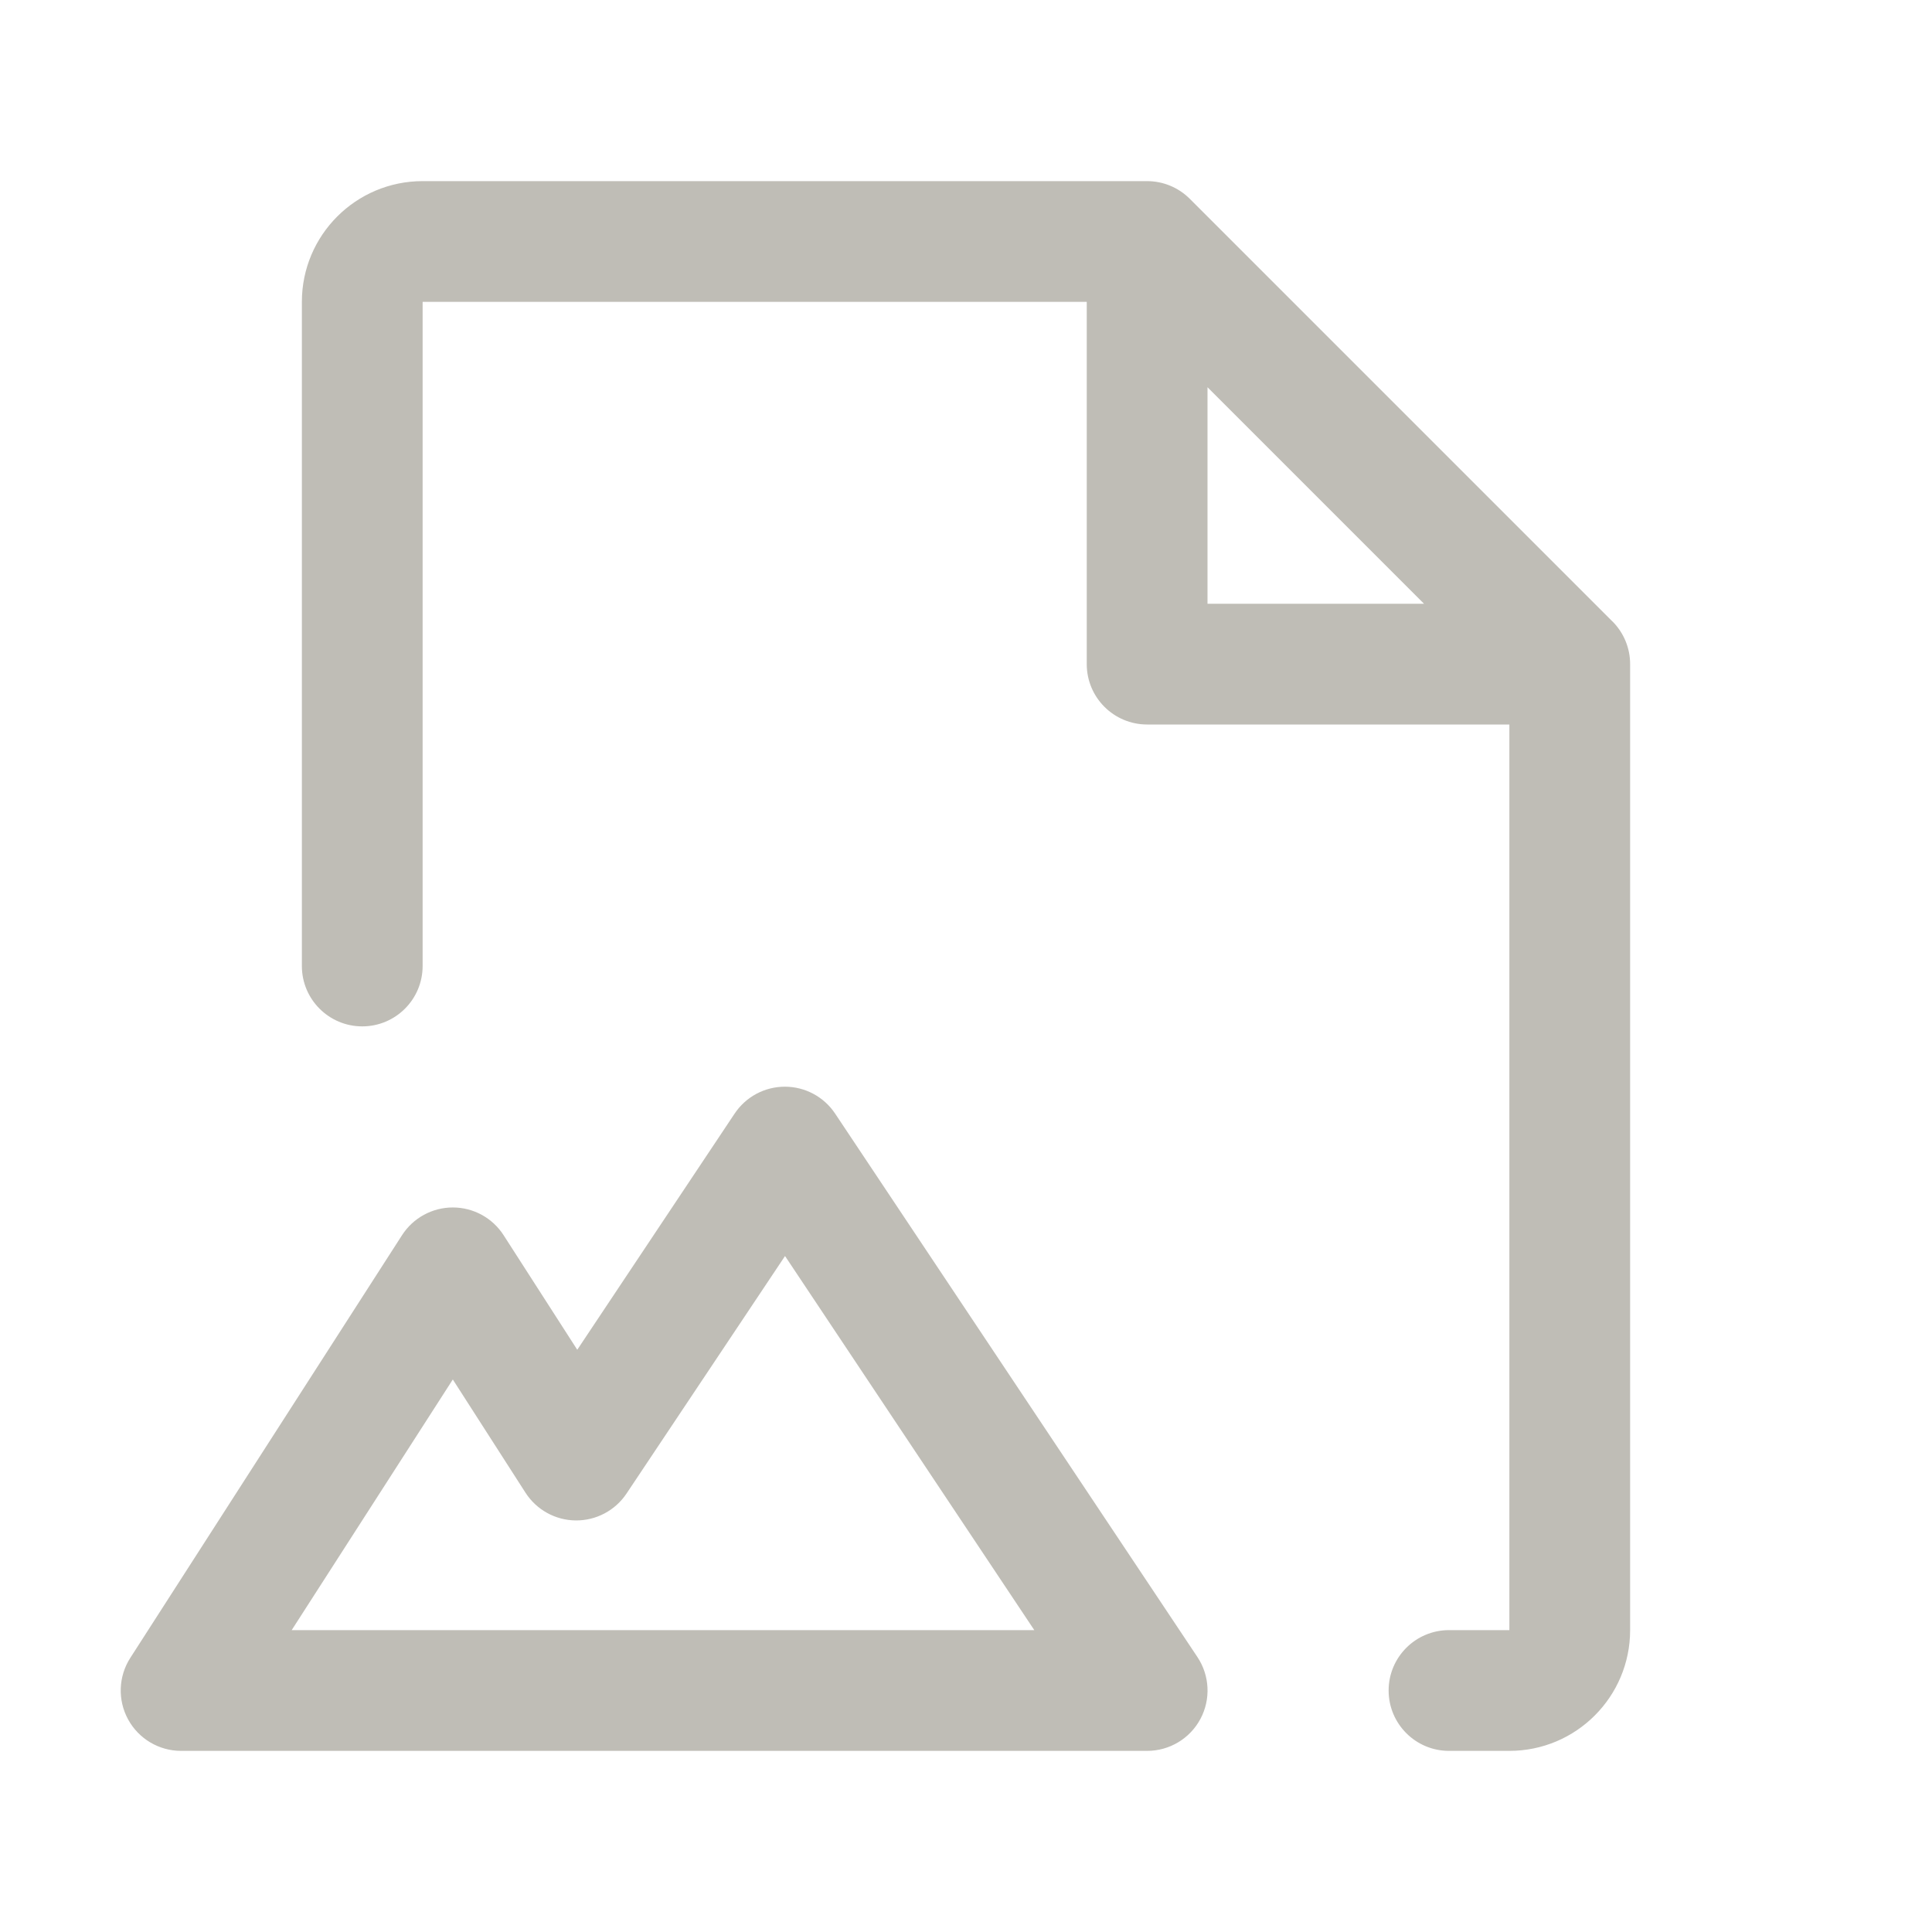
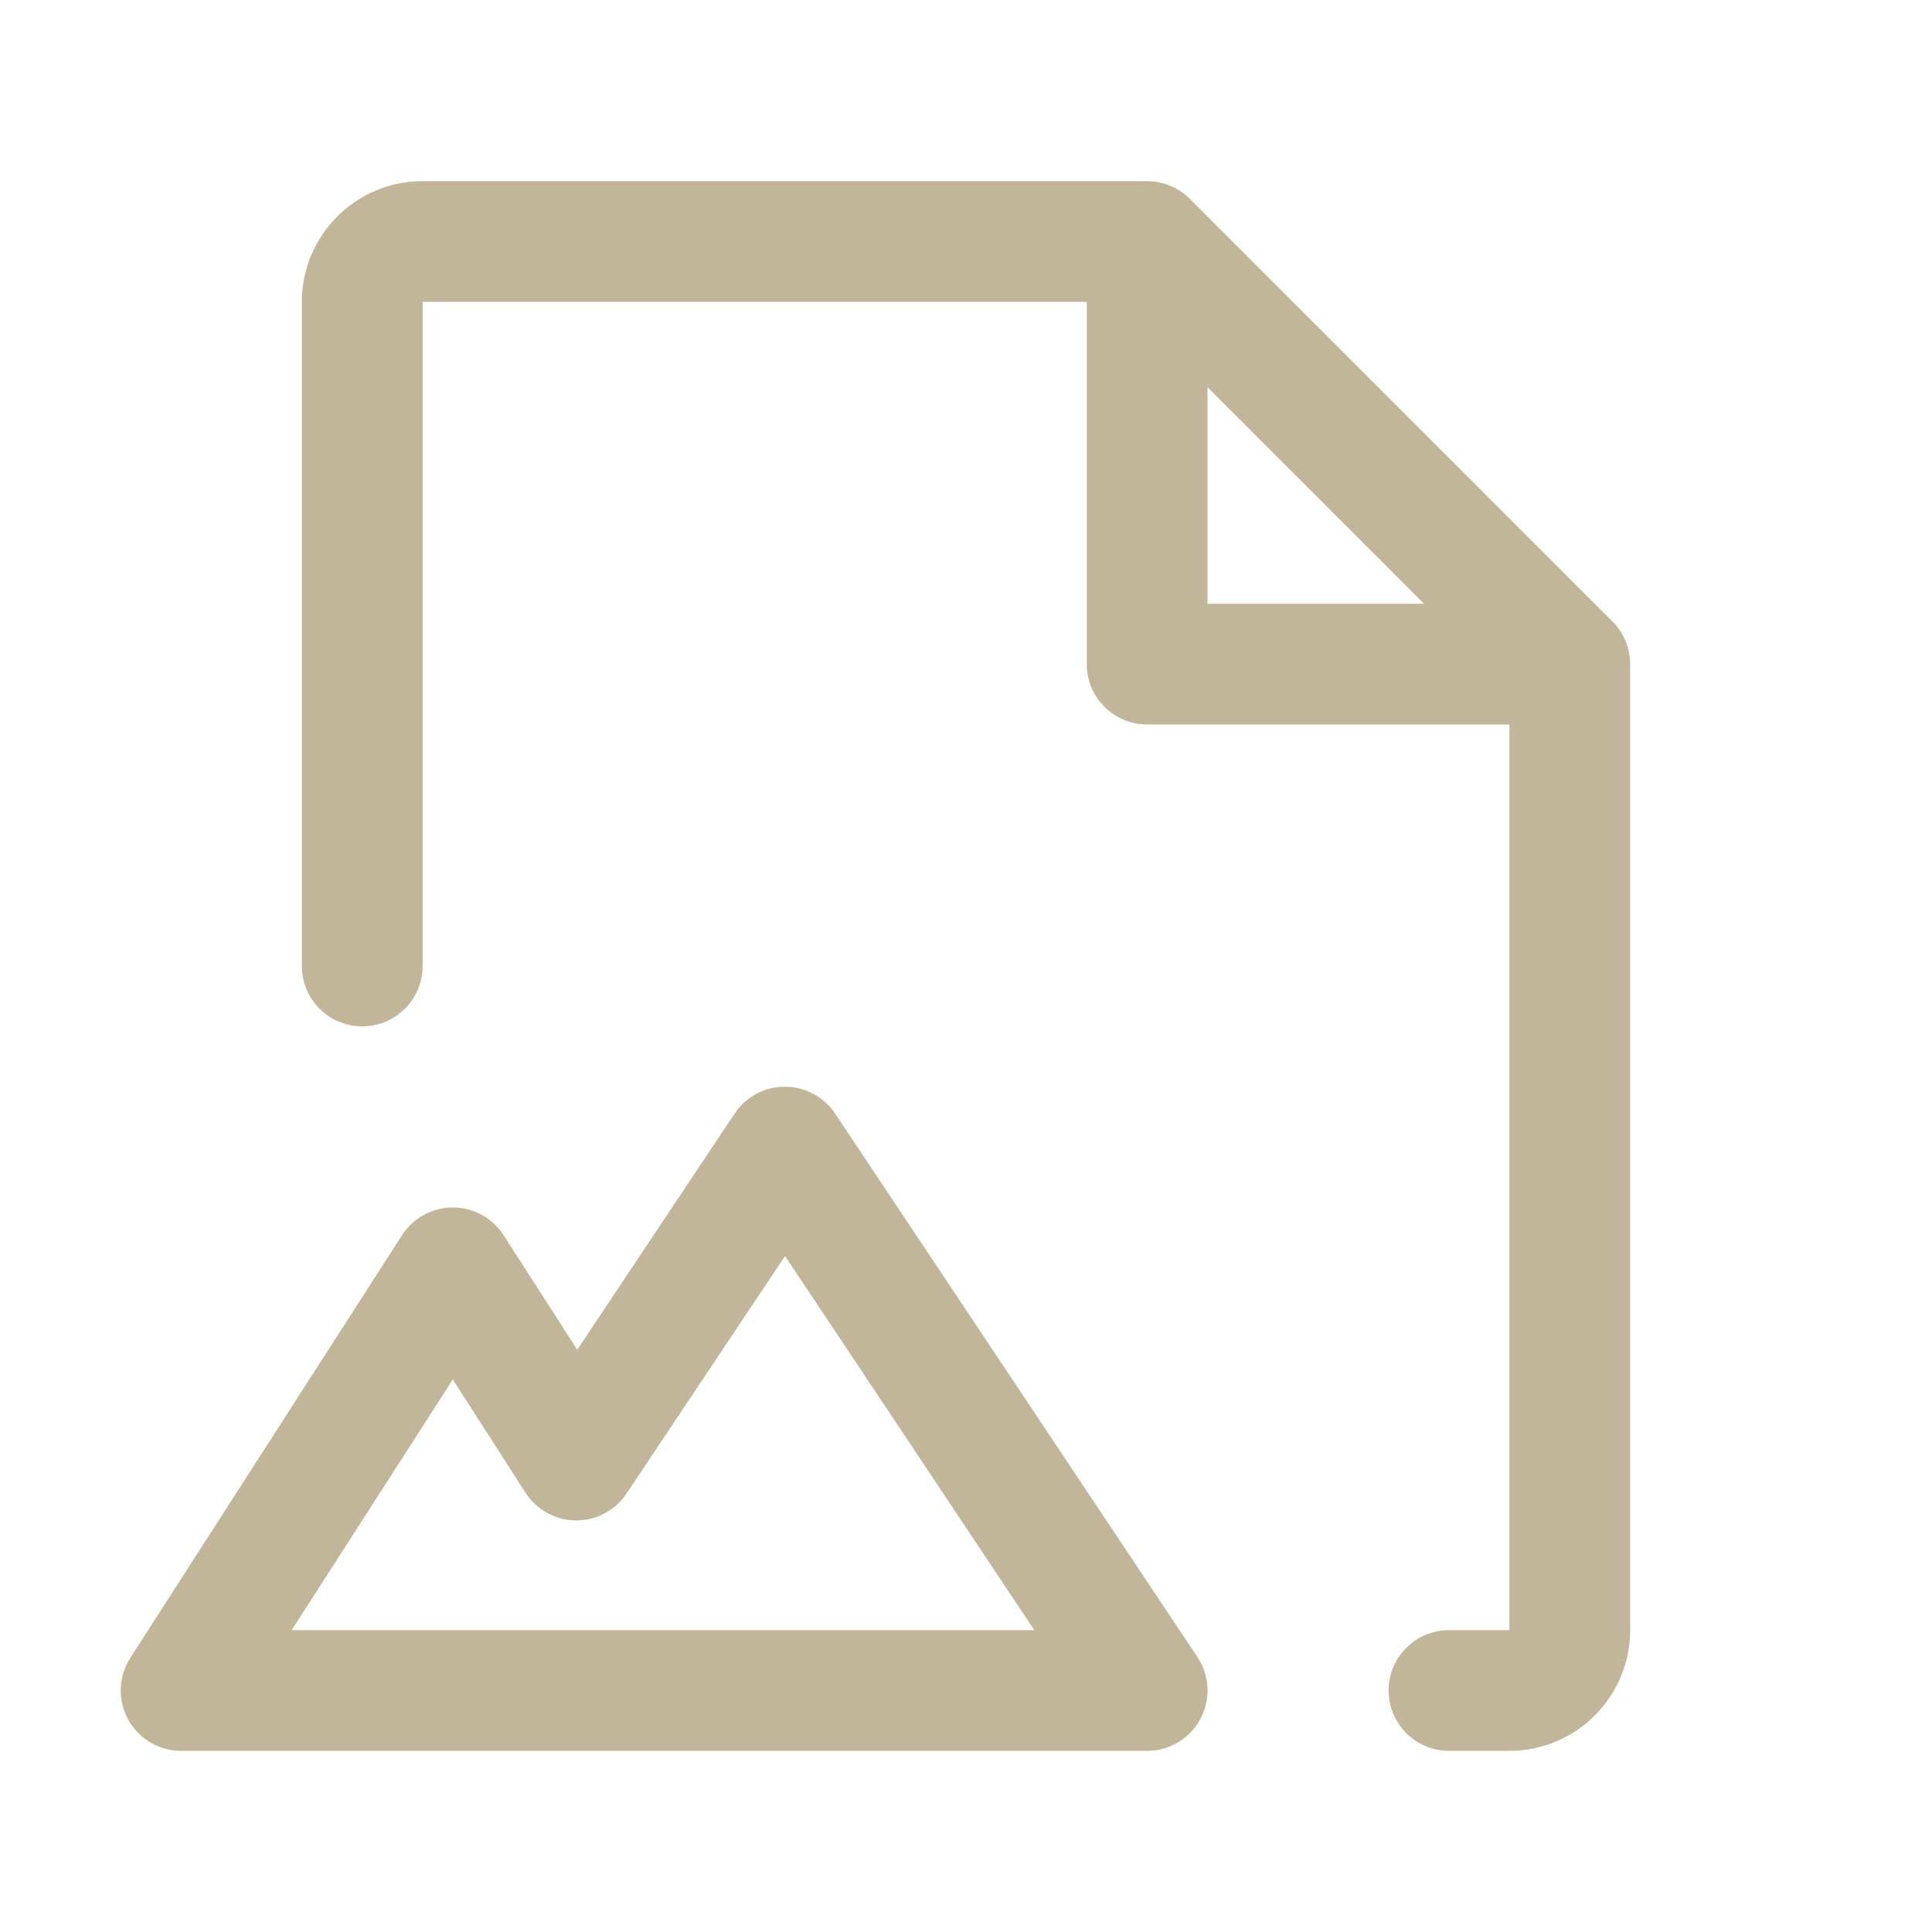
- <svg xmlns="http://www.w3.org/2000/svg" width="32" height="32" fill="#bfbdb6" viewBox="0 0 256 256">
+ <svg xmlns="http://www.w3.org/2000/svg" width="32" height="32" fill="#c2b69a" viewBox="0 0 256 256">
  <path d="M110.66,147.56a8,8,0,0,0-13.32,0L76.49,178.85l-9.76-15.18a8,8,0,0,0-13.46,0l-36,56A8,8,0,0,0,24,232H152a8,8,0,0,0,6.66-12.44ZM38.65,216,60,182.79l9.63,15a8,8,0,0,0,13.39.11l21-31.47L137.05,216Zm175-133.66-56-56A8,8,0,0,0,152,24H56A16,16,0,0,0,40,40v88a8,8,0,0,0,16,0V40h88V88a8,8,0,0,0,8,8h48V216h-8a8,8,0,0,0,0,16h8a16,16,0,0,0,16-16V88A8,8,0,0,0,213.66,82.34ZM160,51.31,188.69,80H160Z" />
</svg>
